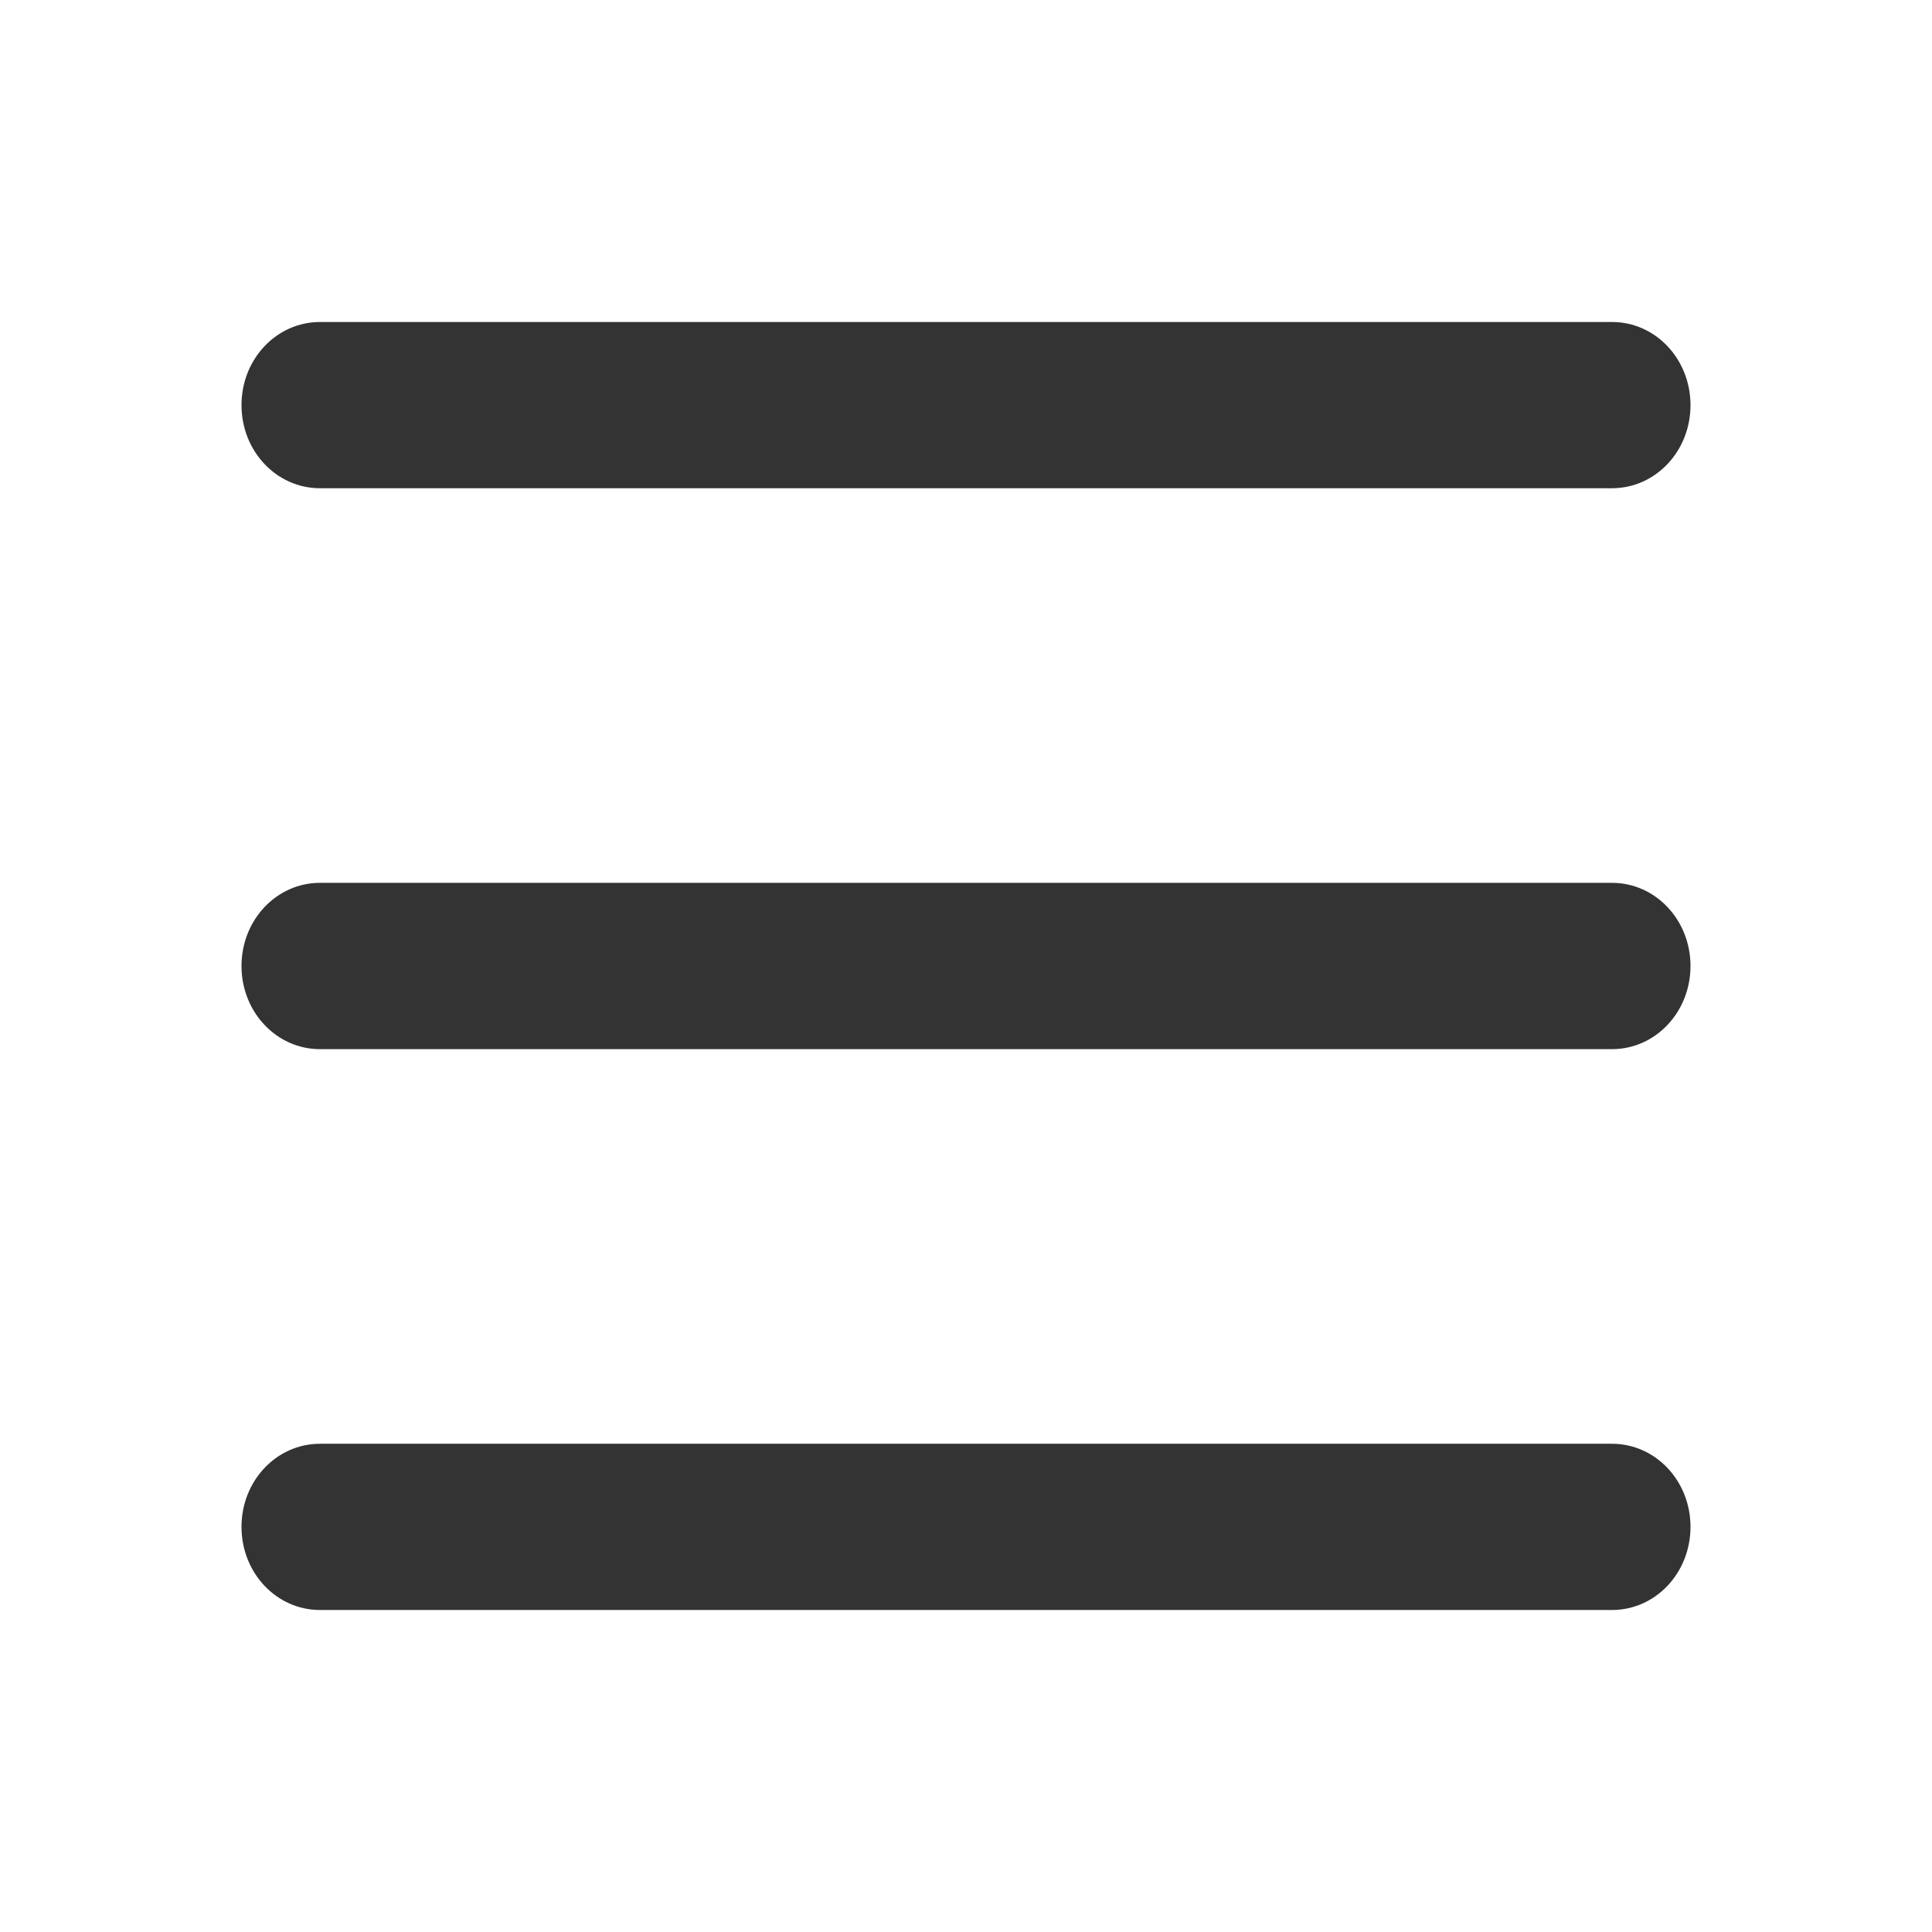
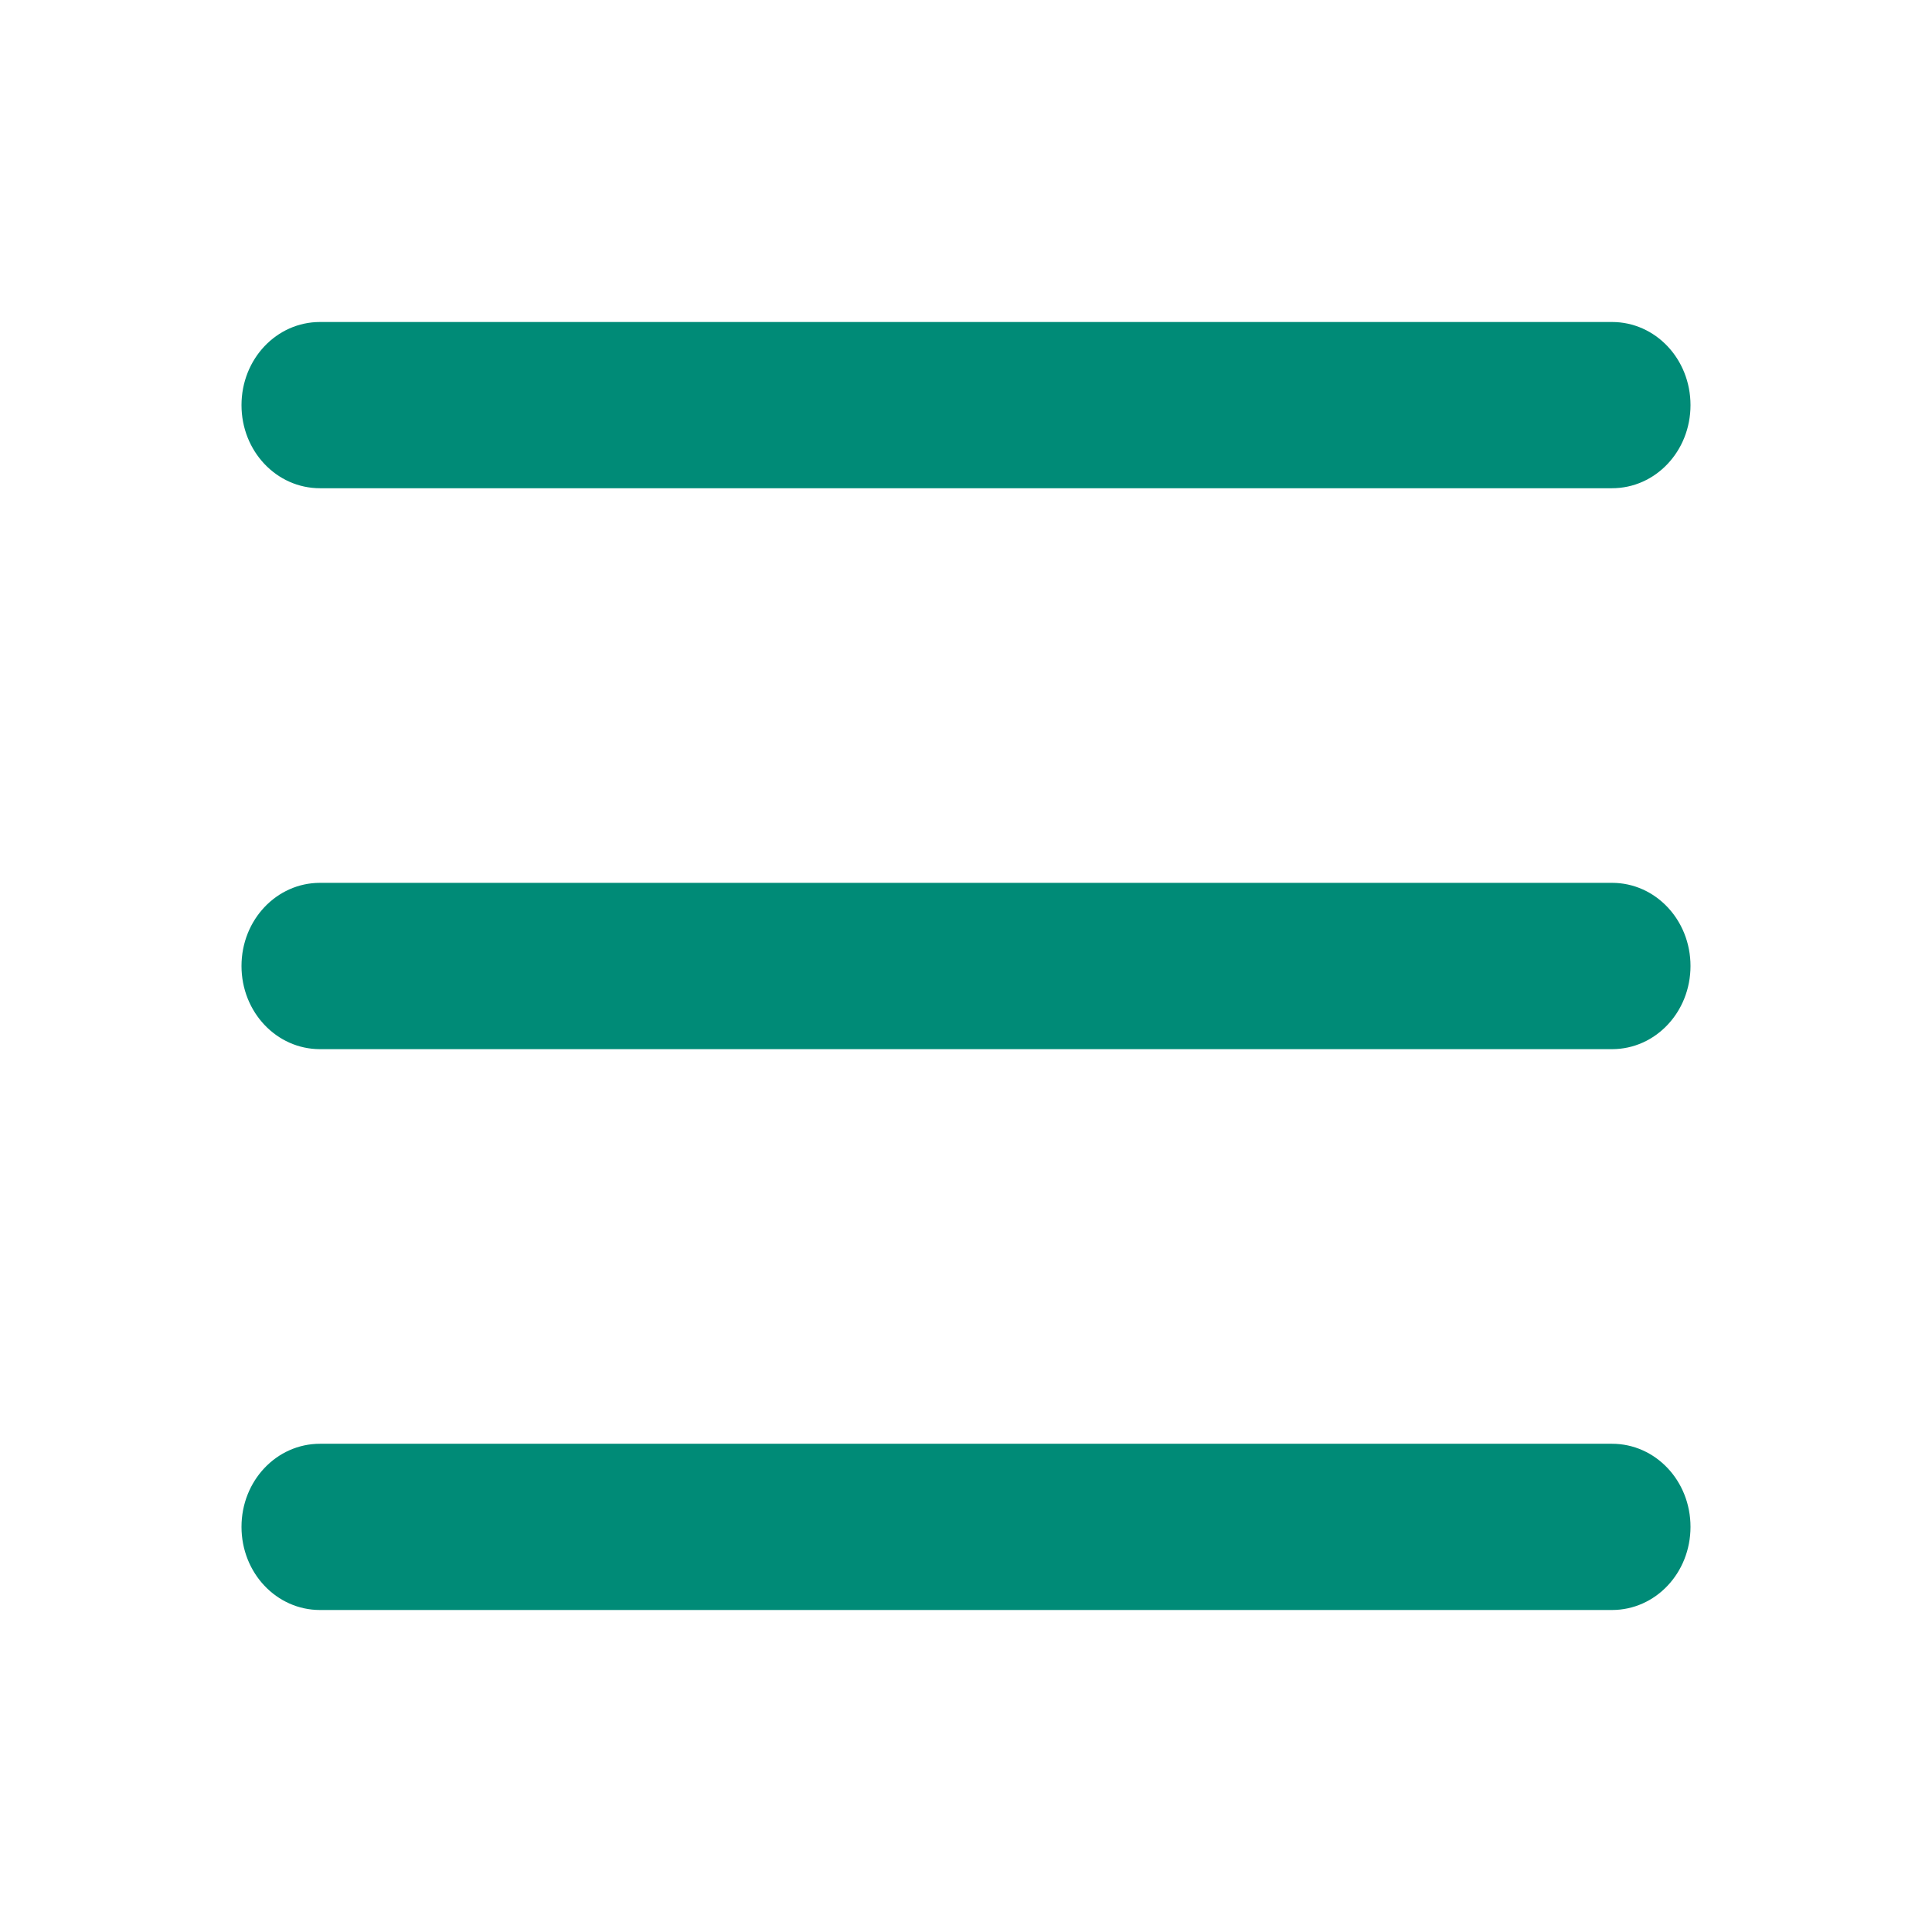
<svg xmlns="http://www.w3.org/2000/svg" width="24" height="24" viewBox="0 0 24 24" fill="none">
-   <path d="M20.025 20H3.975C3.435 20 3 19.54 3 18.967C3 18.395 3.435 17.935 3.975 17.935H20.025C20.565 17.935 21 18.395 21 18.967C21 19.54 20.565 20 20.025 20Z" fill="#333333" />
-   <path d="M20.025 13.033H3.975C3.435 13.033 3 12.572 3 12C3 11.428 3.435 10.967 3.975 10.967H20.025C20.565 10.967 21 11.428 21 12C21 12.572 20.565 13.033 20.025 13.033Z" fill="#333333" />
-   <path d="M20.025 6.065H3.975C3.435 6.065 3 5.605 3 5.033C3 4.46 3.435 4 3.975 4H20.025C20.565 4 21 4.46 21 5.033C21 5.605 20.565 6.065 20.025 6.065Z" fill="#333333" />
+   <path d="M20.025 20H3.975C3.435 20 3 19.54 3 18.967C3 18.395 3.435 17.935 3.975 17.935H20.025C20.565 17.935 21 18.395 21 18.967C21 19.54 20.565 20 20.025 20Z" fill="#008B77" />
+   <path d="M20.025 13.033H3.975C3.435 13.033 3 12.572 3 12C3 11.428 3.435 10.967 3.975 10.967H20.025C20.565 10.967 21 11.428 21 12C21 12.572 20.565 13.033 20.025 13.033Z" fill="#008B77" />
+   <path d="M20.025 6.065H3.975C3.435 6.065 3 5.605 3 5.033C3 4.46 3.435 4 3.975 4H20.025C20.565 4 21 4.46 21 5.033C21 5.605 20.565 6.065 20.025 6.065Z" fill="#008B77" />
</svg>
